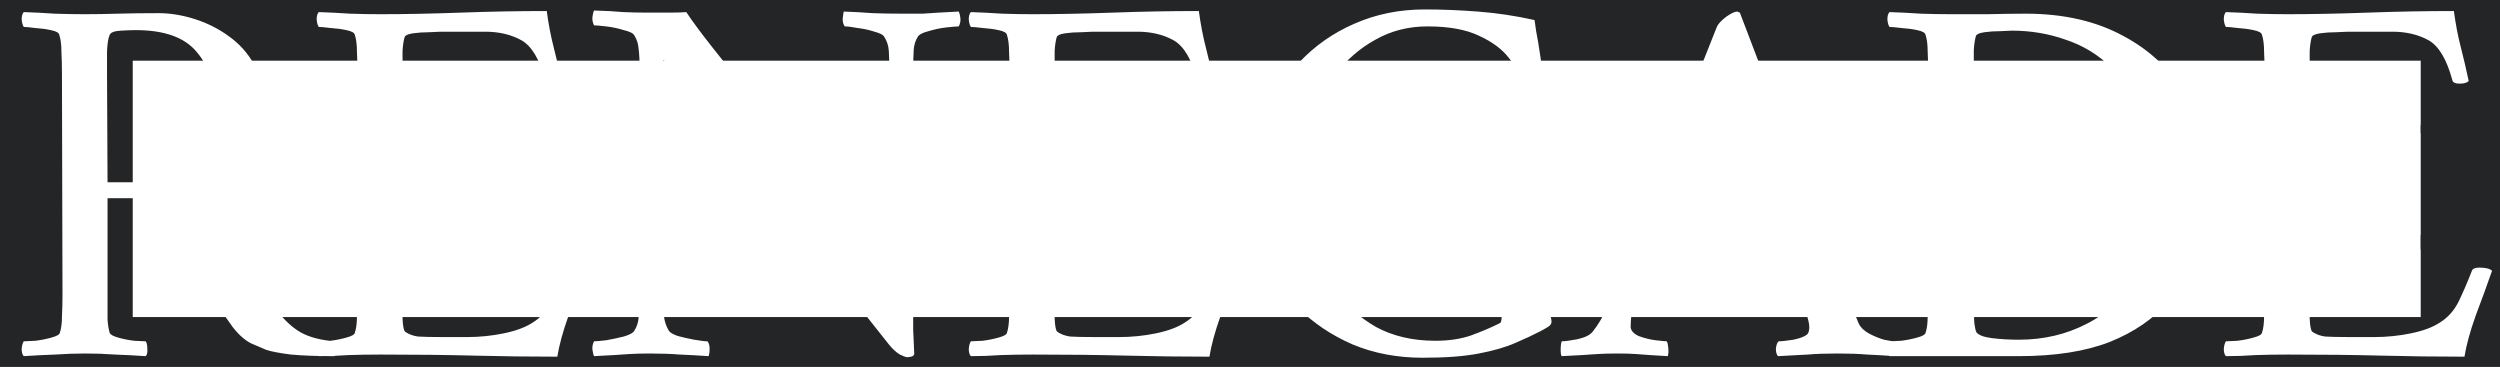
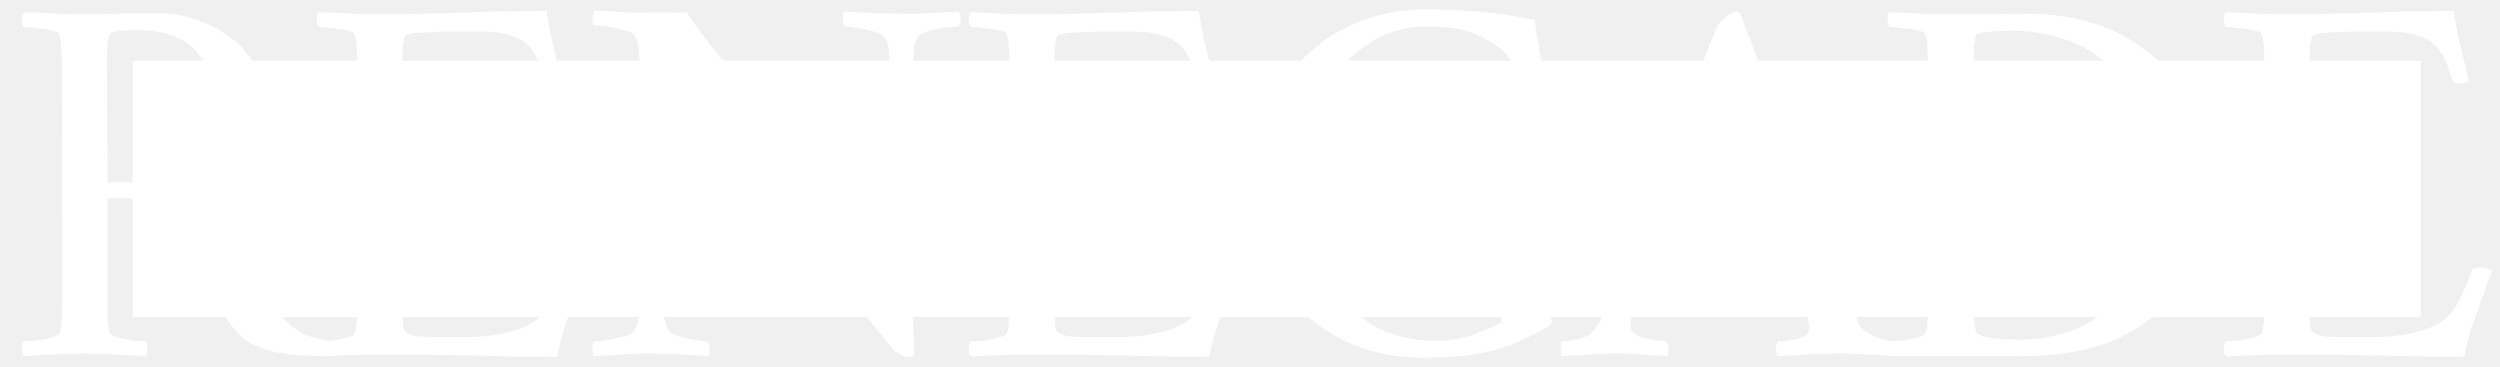
<svg xmlns="http://www.w3.org/2000/svg" width="2623" height="385" viewBox="0 0 2623 385" fill="none">
-   <g clip-path="url(#clip0_75_15)">
-     <rect width="2623" height="385" fill="#242526" />
-     <path d="M166.237 13.796C178.474 13.796 191.081 15.835 204.06 19.914C217.038 23.993 228.904 29.926 239.658 37.713C250.782 45.5 259.682 55.327 266.356 67.193C273.031 78.688 276.368 92.222 276.368 107.797C276.368 120.775 272.66 133.383 265.244 145.619C258.198 157.856 248.928 168.61 237.433 177.88C226.309 187.15 214.628 193.825 202.391 197.904C212.032 213.849 221.303 228.496 230.202 241.845C239.102 255.194 248.372 268.544 258.013 281.893C267.654 294.871 278.408 309.333 290.274 325.278C298.061 335.66 306.404 343.447 315.303 348.639C324.574 353.83 336.625 356.982 351.458 358.095C352.941 359.578 353.312 362.359 352.57 366.438C351.828 370.517 351.272 372.927 350.901 373.669C332.732 373.669 317.528 373.112 305.291 372C293.425 370.517 284.711 368.848 279.149 366.994C275.441 365.511 270.25 363.286 263.575 360.319C256.901 356.982 250.411 351.235 244.108 343.077C241.883 340.11 237.804 334.363 231.871 325.834C225.938 317.305 218.892 306.923 210.734 294.686C202.577 282.449 193.862 269.471 184.592 255.75C175.322 241.66 166.422 227.94 157.894 214.59C154.927 210.141 149.365 207.916 141.207 207.916H112.84V309.147C112.84 310.26 112.84 311.372 112.84 312.485C112.84 313.597 112.84 314.71 112.84 315.822C112.84 322.867 112.84 329.357 112.84 335.29C113.211 340.852 113.953 345.487 115.065 349.195C115.807 351.049 118.773 352.718 123.964 354.201C129.156 355.684 134.718 356.797 140.651 357.538C146.584 357.909 150.663 358.095 152.888 358.095C154 359.578 154.556 362.173 154.556 365.882C154.927 369.59 154.371 372.185 152.888 373.669C141.763 372.927 131.01 372.371 120.627 372C110.615 371.258 100.233 370.888 89.479 370.888C79.096 370.888 68.528 371.258 57.775 372C47.021 372.371 36.082 372.927 24.958 373.669C23.474 372.185 22.733 369.59 22.733 365.882C23.104 362.173 23.845 359.578 24.958 358.095C27.183 358.095 31.262 357.909 37.194 357.538C43.127 356.797 48.69 355.684 53.881 354.201C59.443 352.718 62.41 351.049 62.781 349.195C64.264 344.745 65.005 338.998 65.005 331.952C65.376 324.907 65.562 317.305 65.562 309.147L65.005 77.205C65.005 69.047 64.82 61.445 64.449 54.4C64.449 46.983 63.708 41.05 62.224 36.601C61.853 34.376 58.887 32.707 53.325 31.595C48.133 30.482 42.571 29.741 36.638 29.37C31.076 28.628 27.183 28.257 24.958 28.257C23.845 26.774 23.104 24.178 22.733 20.47C22.733 16.762 23.474 14.167 24.958 12.683C36.082 13.054 46.836 13.61 57.218 14.352C67.972 14.723 78.54 14.908 88.923 14.908C99.676 14.908 111.171 14.723 123.408 14.352C136.016 13.981 150.292 13.796 166.237 13.796ZM225.752 112.803C225.752 89.071 219.263 69.603 206.285 54.4C193.677 39.196 172.355 31.595 142.32 31.595C138.982 31.595 133.791 31.78 126.746 32.151C120.071 32.522 116.177 34.005 115.065 36.601C113.582 39.938 112.655 45.686 112.284 53.843C112.284 61.63 112.284 69.603 112.284 77.761L112.84 191.229H141.763C155.854 191.229 169.204 188.077 181.811 181.774C194.79 175.099 205.358 166.014 213.516 154.519C221.673 142.653 225.752 128.747 225.752 112.803ZM398.984 14.908C424.57 14.908 452.751 14.352 483.529 13.24C514.306 12.127 544.342 11.571 573.636 11.571C575.49 25.291 577.9 37.899 580.867 49.394C583.833 60.889 586.614 72.755 589.21 84.992C587.356 86.846 584.204 87.773 579.754 87.773C574.934 87.773 572.338 86.475 571.967 83.879C566.034 62.001 557.691 48.096 546.938 42.163C536.184 36.23 523.576 33.263 509.115 33.263H462.393C460.168 33.263 456.089 33.449 450.156 33.82C444.223 33.82 438.661 34.19 433.469 34.932C428.278 35.674 425.311 36.971 424.57 38.826C423.457 42.534 422.716 47.354 422.345 53.287C422.345 59.22 422.345 65.339 422.345 71.642C422.345 74.238 422.345 76.278 422.345 77.761V178.992C422.345 180.476 424.755 181.403 429.576 181.774C434.396 182.144 439.773 182.33 445.706 182.33H474.073C487.052 182.33 497.063 181.959 504.109 181.217C511.525 180.476 516.902 178.807 520.239 176.211C523.576 173.616 526.172 169.722 528.026 164.531C529.88 159.339 531.92 152.294 534.145 143.395C534.515 140.799 537.111 139.501 541.932 139.501C546.381 139.501 549.533 140.428 551.387 142.282V244.626C549.904 246.109 546.938 246.851 542.488 246.851C538.038 246.851 535.257 245.553 534.145 242.957C531.549 232.575 529.324 225.159 527.47 220.709C525.987 215.888 524.504 212.736 523.02 211.253C521.908 209.399 520.425 207.916 518.571 206.803C516.716 205.32 512.452 204.393 505.778 204.022C499.103 203.281 491.687 202.91 483.529 202.91C475.742 202.539 468.326 202.354 461.28 202.354C456.46 202.354 450.897 202.539 444.594 202.91C438.661 202.91 433.469 203.281 429.019 204.022C424.57 204.393 422.345 205.505 422.345 207.36V310.816C422.345 311.558 422.345 312.67 422.345 314.153C422.345 319.345 422.345 326.019 422.345 334.177C422.716 342.335 423.643 346.97 425.126 348.083C428.834 350.678 433.284 352.347 438.475 353.089C444.037 353.459 452.566 353.645 464.061 353.645H490.203C503.182 353.645 515.975 352.347 528.582 349.751C541.19 347.156 551.202 343.447 558.618 338.627C567.147 333.436 573.821 326.019 578.642 316.378C583.463 306.366 588.098 295.613 592.547 284.118C593.289 281.893 595.885 280.78 600.335 280.78C607.009 280.78 611.459 281.893 613.684 284.118C608.492 298.95 602.745 314.71 596.441 331.396C590.508 348.083 586.614 362.359 584.76 374.225C555.466 374.225 526.358 373.854 497.434 373.112C468.511 372.371 435.879 372 399.54 372C386.932 372 375.623 372.185 365.611 372.556C355.599 373.298 345.216 373.669 334.462 373.669C332.979 372.185 332.238 369.59 332.238 365.882C332.608 362.173 333.35 359.578 334.462 358.095C336.687 358.095 340.766 357.909 346.699 357.538C352.632 356.797 358.194 355.684 363.386 354.201C368.948 352.718 371.914 351.049 372.285 349.195C373.768 344.745 374.51 338.998 374.51 331.952C374.881 324.907 375.066 317.305 375.066 309.147V77.205C375.066 69.047 374.881 61.445 374.51 54.4C374.51 46.983 373.768 41.05 372.285 36.601C371.914 34.376 368.948 32.707 363.386 31.595C358.194 30.482 352.632 29.741 346.699 29.37C340.766 28.628 336.687 28.257 334.462 28.257C333.35 26.774 332.608 24.178 332.238 20.47C332.238 16.762 332.979 14.167 334.462 12.683C345.587 13.054 356.526 13.61 367.279 14.352C378.033 14.723 388.601 14.908 398.984 14.908ZM678.896 13.24C687.054 13.24 695.026 13.24 702.813 13.24C710.6 13.24 716.348 13.054 720.056 12.683C725.618 21.212 734.518 33.263 746.755 48.837C758.991 64.412 773.268 82.211 789.583 102.234C805.899 121.887 822.771 142.282 840.199 163.418C857.627 184.555 874.499 205.505 890.815 226.271C907.131 246.666 921.221 265.206 933.087 281.893V76.092C933.087 66.451 932.902 58.849 932.531 53.287C932.16 47.725 930.492 42.719 927.525 38.269C926.413 36.415 923.076 34.747 917.513 33.263C911.951 31.409 906.018 30.111 899.714 29.37C893.781 28.257 889.332 27.701 886.365 27.701C884.882 25.847 884.14 23.252 884.14 19.914C884.511 16.206 884.882 13.61 885.253 12.127C896.006 12.498 906.018 13.054 915.288 13.796C924.93 14.167 935.683 14.352 947.549 14.352C956.078 14.352 962.938 14.352 968.129 14.352C973.691 13.981 979.254 13.61 984.816 13.24C990.749 12.869 997.794 12.498 1005.95 12.127C1006.69 13.61 1007.25 15.835 1007.62 18.802C1007.99 21.768 1007.44 24.735 1005.95 27.701C1003.73 27.701 999.277 28.072 992.603 28.814C986.299 29.555 980.181 30.853 974.248 32.707C968.315 34.19 964.606 36.044 963.123 38.269C960.528 42.348 959.044 46.983 958.673 52.175C958.303 57.366 958.117 65.153 958.117 75.536V296.354C958.117 306.737 958.117 315.822 958.117 323.609C958.117 331.396 958.117 338.998 958.117 346.414C958.488 353.459 958.859 361.803 959.23 371.444C958.859 372.927 957.746 373.854 955.892 374.225C954.038 374.596 952.74 374.781 951.999 374.781C950.516 374.781 947.92 373.854 944.212 372C940.874 370.146 937.166 366.809 933.087 361.988L696.139 62.743V309.704C696.139 319.345 696.324 326.946 696.695 332.509C697.437 337.7 699.105 342.52 701.701 346.97C702.813 348.824 705.965 350.678 711.157 352.532C716.719 354.016 722.466 355.313 728.399 356.426C734.703 357.538 739.338 358.095 742.305 358.095C743.788 359.949 744.53 362.544 744.53 365.882C744.53 369.219 744.159 371.815 743.417 373.669C732.664 372.927 722.652 372.371 713.381 372C704.111 371.258 693.543 370.888 681.677 370.888C673.519 370.888 666.474 371.073 660.541 371.444C654.979 371.815 649.416 372.185 643.854 372.556C638.663 372.927 631.803 373.298 623.274 373.669C622.533 372.185 621.976 369.961 621.606 366.994C621.235 364.028 621.791 361.061 623.274 358.095C625.499 358.095 629.763 357.724 636.067 356.982C642.371 355.87 648.489 354.572 654.422 353.089C660.726 351.235 664.434 349.195 665.547 346.97C668.142 342.891 669.626 338.442 669.996 333.621C670.738 328.43 671.109 320.643 671.109 310.26V74.424C671.109 64.041 670.738 56.254 669.996 51.062C669.626 45.871 668.142 41.236 665.547 37.157C664.434 34.932 660.726 33.078 654.422 31.595C648.489 29.741 642.371 28.443 636.067 27.701C629.763 26.96 625.499 26.589 623.274 26.589C621.791 23.622 621.235 20.656 621.606 17.689C621.976 14.723 622.533 12.498 623.274 11.015C635.882 11.386 646.079 11.942 653.866 12.683C661.653 13.054 669.996 13.24 678.896 13.24ZM1083.17 14.908C1108.76 14.908 1136.94 14.352 1167.72 13.24C1198.5 12.127 1228.53 11.571 1257.83 11.571C1259.68 25.291 1262.09 37.899 1265.06 49.394C1268.02 60.889 1270.81 72.755 1273.4 84.992C1271.55 86.846 1268.4 87.773 1263.95 87.773C1259.13 87.773 1256.53 86.475 1256.16 83.879C1250.23 62.001 1241.88 48.096 1231.13 42.163C1220.38 36.23 1207.77 33.263 1193.31 33.263H1146.58C1144.36 33.263 1140.28 33.449 1134.35 33.82C1128.41 33.82 1122.85 34.19 1117.66 34.932C1112.47 35.674 1109.5 36.971 1108.76 38.826C1107.65 42.534 1106.91 47.354 1106.54 53.287C1106.54 59.22 1106.54 65.339 1106.54 71.642C1106.54 74.238 1106.54 76.278 1106.54 77.761V178.992C1106.54 180.476 1108.95 181.403 1113.77 181.774C1118.59 182.144 1123.96 182.33 1129.9 182.33H1158.26C1171.24 182.33 1181.25 181.959 1188.3 181.217C1195.72 180.476 1201.09 178.807 1204.43 176.211C1207.77 173.616 1210.36 169.722 1212.22 164.531C1214.07 159.339 1216.11 152.294 1218.34 143.395C1218.71 140.799 1221.3 139.501 1226.12 139.501C1230.57 139.501 1233.72 140.428 1235.58 142.282V244.626C1234.1 246.109 1231.13 246.851 1226.68 246.851C1222.23 246.851 1219.45 245.553 1218.34 242.957C1215.74 232.575 1213.52 225.159 1211.66 220.709C1210.18 215.888 1208.69 212.736 1207.21 211.253C1206.1 209.399 1204.62 207.916 1202.76 206.803C1200.91 205.32 1196.64 204.393 1189.97 204.022C1183.29 203.281 1175.88 202.91 1167.72 202.91C1159.93 202.539 1152.52 202.354 1145.47 202.354C1140.65 202.354 1135.09 202.539 1128.78 202.91C1122.85 202.91 1117.66 203.281 1113.21 204.022C1108.76 204.393 1106.54 205.505 1106.54 207.36V310.816C1106.54 311.558 1106.54 312.67 1106.54 314.153C1106.54 319.345 1106.54 326.019 1106.54 334.177C1106.91 342.335 1107.83 346.97 1109.32 348.083C1113.03 350.678 1117.48 352.347 1122.67 353.089C1128.23 353.459 1136.76 353.645 1148.25 353.645H1174.39C1187.37 353.645 1200.17 352.347 1212.77 349.751C1225.38 347.156 1235.39 343.447 1242.81 338.627C1251.34 333.436 1258.01 326.019 1262.83 316.378C1267.65 306.366 1272.29 295.613 1276.74 284.118C1277.48 281.893 1280.08 280.78 1284.53 280.78C1291.2 280.78 1295.65 281.893 1297.87 284.118C1292.68 298.95 1286.94 314.71 1280.63 331.396C1274.7 348.083 1270.81 362.359 1268.95 374.225C1239.66 374.225 1210.55 373.854 1181.63 373.112C1152.7 372.371 1120.07 372 1083.73 372C1071.12 372 1059.81 372.185 1049.8 372.556C1039.79 373.298 1029.41 373.669 1018.65 373.669C1017.17 372.185 1016.43 369.59 1016.43 365.882C1016.8 362.173 1017.54 359.578 1018.65 358.095C1020.88 358.095 1024.96 357.909 1030.89 357.538C1036.82 356.797 1042.39 355.684 1047.58 354.201C1053.14 352.718 1056.11 351.049 1056.48 349.195C1057.96 344.745 1058.7 338.998 1058.7 331.952C1059.07 324.907 1059.26 317.305 1059.26 309.147V77.205C1059.26 69.047 1059.07 61.445 1058.7 54.4C1058.7 46.983 1057.96 41.05 1056.48 36.601C1056.11 34.376 1053.14 32.707 1047.58 31.595C1042.39 30.482 1036.82 29.741 1030.89 29.37C1024.96 28.628 1020.88 28.257 1018.65 28.257C1017.54 26.774 1016.8 24.178 1016.43 20.47C1016.43 16.762 1017.17 14.167 1018.65 12.683C1029.78 13.054 1040.72 13.61 1051.47 14.352C1062.22 14.723 1072.79 14.908 1083.17 14.908ZM1575.56 276.887C1575.56 275.774 1575.56 274.662 1575.56 273.549C1575.56 272.437 1575.56 271.325 1575.56 270.212C1575.56 263.167 1575.38 256.863 1575.01 251.301C1575.01 245.368 1574.45 240.547 1573.34 236.839C1572.97 234.614 1570 232.946 1564.44 231.833C1559.25 230.35 1553.68 229.423 1547.75 229.052C1542.19 228.31 1538.3 227.94 1536.07 227.94C1534.96 226.456 1534.22 223.861 1533.85 220.153C1533.85 216.444 1534.59 213.849 1536.07 212.366C1547.2 212.736 1557.95 213.293 1568.33 214.034C1578.71 214.776 1589.1 215.147 1599.48 215.147C1610.23 215.147 1620.25 214.776 1629.52 214.034C1639.16 213.293 1649.54 212.736 1660.66 212.366C1662.15 213.849 1662.7 216.444 1662.33 220.153C1662.33 223.861 1661.78 226.456 1660.66 227.94C1658.44 227.94 1654.55 228.31 1648.98 229.052C1643.42 229.423 1638.23 230.35 1633.41 231.833C1628.59 232.946 1625.81 234.614 1625.07 236.839C1623.58 241.289 1622.66 247.036 1622.28 254.082C1622.28 261.127 1622.28 268.729 1622.28 276.887V315.266C1622.28 321.199 1623.21 325.649 1625.07 328.615C1626.92 331.582 1627.85 334.548 1627.85 337.515C1627.85 338.998 1627.29 340.296 1626.18 341.408C1625.07 342.52 1622.1 344.375 1617.28 346.97C1609.49 351.049 1600.41 355.313 1590.02 359.763C1580.01 364.213 1567.22 367.921 1551.64 370.888C1536.44 373.854 1516.79 375.337 1492.69 375.337C1465.99 375.337 1441.51 370.702 1419.27 361.432C1397.02 351.791 1377.73 338.812 1361.42 322.497C1345.47 305.81 1333.05 286.899 1324.15 265.762C1315.62 244.255 1311.36 221.45 1311.36 197.348C1311.36 171.762 1315.81 147.844 1324.71 125.596C1333.98 102.976 1346.77 82.952 1363.09 65.524C1379.4 48.096 1398.69 34.561 1420.93 24.92C1443.55 14.908 1468.21 9.902 1494.91 9.902C1512.71 9.902 1531.25 10.644 1550.53 12.127C1570.19 13.61 1590.02 16.577 1610.05 21.027C1610.05 21.027 1610.6 24.92 1611.72 32.707C1613.2 40.123 1614.68 49.023 1616.17 59.406C1617.65 69.418 1618.95 78.688 1620.06 87.216C1621.54 95.374 1622.28 100.195 1622.28 101.678C1622.66 103.161 1621.54 104.645 1618.95 106.128C1616.35 107.611 1613.57 108.353 1610.6 108.353C1608.01 108.353 1605.78 107.797 1603.93 106.684C1603.19 102.605 1601.33 96.301 1598.37 87.773C1595.77 79.244 1590.77 70.345 1583.35 61.074C1576.3 51.804 1565.92 44.017 1552.2 37.713C1538.48 31.038 1520.31 27.701 1497.69 27.701C1477.67 27.701 1459.5 32.336 1443.18 41.607C1426.87 50.506 1412.78 62.743 1400.91 78.317C1389.41 93.52 1380.52 110.578 1374.21 129.489C1368.28 148.03 1365.31 166.756 1365.31 185.667C1365.31 206.803 1368.09 227.569 1373.66 247.963C1379.59 268.358 1388.3 286.899 1399.8 303.585C1411.66 319.901 1426.31 333.065 1443.74 343.077C1461.54 352.718 1482.3 357.538 1506.04 357.538C1520.13 357.538 1532.55 355.684 1543.3 351.976C1554.43 347.897 1564.07 343.818 1572.23 339.739C1574.08 338.998 1575.01 338.071 1575.01 336.958C1575.38 335.475 1575.56 333.806 1575.56 331.952V276.887ZM1696.97 296.354C1696.97 296.354 1698.63 291.905 1701.97 283.005C1705.68 273.735 1710.5 261.313 1716.43 245.739C1722.37 230.164 1729.04 212.922 1736.46 194.01C1744.24 174.728 1752.03 155.075 1759.82 135.051C1767.61 114.657 1775.02 95.189 1782.07 76.648C1789.48 58.108 1795.97 41.792 1801.53 27.701C1803.02 24.735 1806.17 21.397 1810.99 17.689C1816.18 13.981 1820.08 12.127 1822.67 12.127C1823.41 12.127 1823.78 12.312 1823.78 12.683C1824.15 12.683 1824.71 12.869 1825.45 13.24L1936.14 303.585C1944.3 325.092 1948.93 336.958 1950.04 339.183C1951.9 343.262 1955.42 346.785 1960.61 349.751C1966.17 352.718 1971.55 354.943 1976.74 356.426C1982.31 357.538 1985.83 358.095 1987.31 358.095C1988.79 359.949 1989.35 362.915 1988.98 366.994C1988.61 370.702 1988.24 372.927 1987.87 373.669C1977.11 372.927 1967.47 372.371 1958.94 372C1950.42 371.258 1940.22 370.888 1928.35 370.888C1915.74 370.888 1905.18 371.258 1896.65 372C1888.49 372.371 1878.11 372.927 1865.5 373.669C1864.02 372.185 1863.27 369.59 1863.27 365.882C1863.65 362.173 1864.57 359.578 1866.06 358.095C1869.39 358.095 1874.58 357.538 1881.63 356.426C1888.68 354.943 1893.5 353.089 1896.09 350.864C1897.57 349.38 1898.32 346.785 1898.32 343.077C1898.32 339.739 1897.02 334.177 1894.42 326.39C1892.2 318.232 1889.23 309.147 1885.52 299.135C1881.82 289.124 1878.11 279.482 1874.4 270.212C1870.69 260.571 1867.54 252.784 1864.94 246.851C1862.72 240.547 1861.61 237.395 1861.61 237.395C1861.61 237.395 1861.24 237.024 1860.49 236.283C1859.75 235.541 1859.01 235.17 1858.27 235.17C1852.71 234.8 1845.85 234.614 1837.69 234.614C1829.53 234.614 1821.93 234.614 1814.88 234.614C1813.03 234.614 1811.18 234.614 1809.32 234.614C1807.47 234.614 1805.8 234.614 1804.32 234.614C1793.19 234.614 1783.74 234.8 1775.95 235.17C1768.16 235.17 1758.15 235.541 1745.91 236.283C1745.54 236.283 1744.99 236.654 1744.24 237.395C1743.5 237.766 1743.13 237.952 1743.13 237.952C1743.13 237.952 1741.65 241.66 1738.68 249.076C1736.09 256.492 1732.75 265.392 1728.67 275.774C1724.96 285.786 1721.62 295.242 1718.66 304.141C1715.32 313.412 1713.1 321.199 1711.98 327.503C1711.24 333.806 1710.87 338.812 1710.87 342.52C1710.87 346.599 1713.65 349.937 1719.21 352.532C1725.15 354.757 1731.08 356.24 1737.01 356.982C1743.32 357.724 1747.21 358.095 1748.69 358.095C1749.44 358.836 1749.99 361.246 1750.36 365.325C1750.73 369.034 1750.55 371.815 1749.81 373.669C1742.76 373.298 1736.64 372.927 1731.45 372.556C1726.63 372.185 1721.62 371.815 1716.43 371.444C1711.61 371.073 1705.12 370.888 1696.97 370.888C1688.81 370.888 1681.95 371.073 1676.39 371.444C1670.82 371.815 1665.26 372.185 1659.7 372.556C1654.14 372.927 1647.09 373.298 1638.56 373.669C1637.82 372.927 1637.45 370.702 1637.45 366.994C1637.45 362.915 1637.82 359.949 1638.56 358.095C1641.9 358.095 1647.46 357.353 1655.25 355.87C1663.41 354.016 1668.78 351.235 1671.38 347.526C1676.94 340.481 1681.58 332.694 1685.28 324.165C1689.36 315.266 1693.26 305.995 1696.97 296.354ZM1803.2 77.761L1753.7 210.141C1753.7 210.141 1753.7 210.511 1753.7 211.253C1754.07 211.995 1754.44 212.366 1754.81 212.366C1761.86 212.736 1770.2 213.107 1779.84 213.478C1789.85 213.478 1797.83 213.478 1803.76 213.478C1812.29 213.478 1819.89 213.293 1826.56 212.922C1833.61 212.551 1841.21 212.18 1849.37 211.809C1850.11 211.809 1850.48 211.438 1850.48 210.697C1850.85 209.584 1851.04 209.028 1851.04 209.028L1803.2 77.761ZM2125.42 14.352C2165.1 14.352 2199.21 22.139 2227.77 37.713C2256.32 52.916 2278.2 73.867 2293.4 100.566C2308.6 126.893 2316.21 156.929 2316.21 190.673C2316.21 213.663 2313.05 236.097 2306.75 257.975C2300.45 279.853 2289.69 299.506 2274.49 316.934C2259.66 334.363 2239.45 348.268 2213.86 358.651C2188.28 368.663 2156.39 373.669 2118.19 373.669H1982.47C1980.99 372.185 1980.25 369.59 1980.25 365.882C1980.62 362.173 1981.36 359.578 1982.47 358.095C1984.7 358.095 1988.78 357.909 1994.71 357.538C2000.64 356.797 2006.21 355.684 2011.4 354.201C2016.96 352.718 2019.93 351.049 2020.3 349.195C2021.78 344.745 2022.52 338.998 2022.52 331.952C2022.89 324.907 2023.08 317.305 2023.08 309.147V77.205C2023.08 69.047 2022.89 61.445 2022.52 54.4C2022.52 46.983 2021.78 41.05 2020.3 36.601C2019.93 34.376 2016.96 32.707 2011.4 31.595C2006.21 30.482 2000.64 29.741 1994.71 29.37C1988.78 28.628 1984.7 28.257 1982.47 28.257C1981.36 26.774 1980.62 24.178 1980.25 20.47C1980.25 16.762 1980.99 14.167 1982.47 12.683C1993.6 13.054 2004.54 13.61 2015.29 14.352C2026.05 14.723 2036.61 14.908 2047 14.908C2057.75 14.908 2070.54 14.908 2085.37 14.908C2100.21 14.537 2113.56 14.352 2125.42 14.352ZM2070.91 78.317V309.704C2070.91 312.299 2070.91 316.564 2070.91 322.497C2070.91 328.059 2071.1 333.621 2071.47 339.183C2072.21 344.375 2072.95 347.526 2073.69 348.639C2075.92 351.605 2081.3 353.645 2089.82 354.757C2098.72 355.87 2108.18 356.426 2118.19 356.426C2144.15 356.426 2167.88 350.864 2189.39 339.739C2211.27 328.615 2228.88 311.743 2242.23 289.124C2255.58 266.133 2262.25 237.024 2262.25 201.797C2262.25 171.02 2257.99 144.878 2249.46 123.371C2241.3 101.864 2229.99 84.435 2215.53 71.086C2201.44 57.366 2185.31 47.54 2167.14 41.607C2149.34 35.303 2130.61 32.151 2110.96 32.151C2108.74 32.151 2104.66 32.336 2098.72 32.707C2092.79 32.707 2087.23 33.078 2082.04 33.82C2076.85 34.561 2073.88 35.859 2073.14 37.713C2072.03 41.421 2071.28 46.427 2070.91 52.731C2070.91 58.664 2070.91 64.968 2070.91 71.642C2070.91 72.755 2070.91 73.867 2070.91 74.98C2070.91 76.092 2070.91 77.205 2070.91 78.317ZM2399.96 14.908C2425.54 14.908 2453.72 14.352 2484.5 13.24C2515.28 12.127 2545.31 11.571 2574.61 11.571C2576.46 25.291 2578.87 37.899 2581.84 49.394C2584.8 60.889 2587.59 72.755 2590.18 84.992C2588.33 86.846 2585.18 87.773 2580.73 87.773C2575.91 87.773 2573.31 86.475 2572.94 83.879C2567.01 62.001 2558.66 48.096 2547.91 42.163C2537.16 36.23 2524.55 33.263 2510.09 33.263H2463.36C2461.14 33.263 2457.06 33.449 2451.13 33.82C2445.19 33.82 2439.63 34.19 2434.44 34.932C2429.25 35.674 2426.28 36.971 2425.54 38.826C2424.43 42.534 2423.69 47.354 2423.32 53.287C2423.32 59.22 2423.32 65.339 2423.32 71.642C2423.32 74.238 2423.32 76.278 2423.32 77.761V178.992C2423.32 180.476 2425.73 181.403 2430.55 181.774C2435.37 182.144 2440.74 182.33 2446.68 182.33H2475.04C2488.02 182.33 2498.04 181.959 2505.08 181.217C2512.5 180.476 2517.87 178.807 2521.21 176.211C2524.55 173.616 2527.14 169.722 2529 164.531C2530.85 159.339 2532.89 152.294 2535.12 143.395C2535.49 140.799 2538.08 139.501 2542.9 139.501C2547.35 139.501 2550.5 140.428 2552.36 142.282V244.626C2550.88 246.109 2547.91 246.851 2543.46 246.851C2539.01 246.851 2536.23 245.553 2535.12 242.957C2532.52 232.575 2530.3 225.159 2528.44 220.709C2526.96 215.888 2525.48 212.736 2523.99 211.253C2522.88 209.399 2521.4 207.916 2519.54 206.803C2517.69 205.32 2513.42 204.393 2506.75 204.022C2500.07 203.281 2492.66 202.91 2484.5 202.91C2476.71 202.539 2469.3 202.354 2462.25 202.354C2457.43 202.354 2451.87 202.539 2445.57 202.91C2439.63 202.91 2434.44 203.281 2429.99 204.022C2425.54 204.393 2423.32 205.505 2423.32 207.36V310.816C2423.32 311.558 2423.32 312.67 2423.32 314.153C2423.32 319.345 2423.32 326.019 2423.32 334.177C2423.69 342.335 2424.61 346.97 2426.1 348.083C2429.81 350.678 2434.26 352.347 2439.45 353.089C2445.01 353.459 2453.54 353.645 2465.03 353.645H2491.17C2504.15 353.645 2516.95 352.347 2529.55 349.751C2542.16 347.156 2552.17 343.447 2559.59 338.627C2568.12 333.436 2574.79 326.019 2579.61 316.378C2584.43 306.366 2589.07 295.613 2593.52 284.118C2594.26 281.893 2596.86 280.78 2601.31 280.78C2607.98 280.78 2612.43 281.893 2614.66 284.118C2609.46 298.95 2603.72 314.71 2597.41 331.396C2591.48 348.083 2587.59 362.359 2585.73 374.225C2556.44 374.225 2527.33 373.854 2498.41 373.112C2469.48 372.371 2436.85 372 2400.51 372C2387.9 372 2376.59 372.185 2366.58 372.556C2356.57 373.298 2346.19 373.669 2335.43 373.669C2333.95 372.185 2333.21 369.59 2333.21 365.882C2333.58 362.173 2334.32 359.578 2335.43 358.095C2337.66 358.095 2341.74 357.909 2347.67 357.538C2353.6 356.797 2359.17 355.684 2364.36 354.201C2369.92 352.718 2372.89 351.049 2373.26 349.195C2374.74 344.745 2375.48 338.998 2375.48 331.952C2375.85 324.907 2376.04 317.305 2376.04 309.147V77.205C2376.04 69.047 2375.85 61.445 2375.48 54.4C2375.48 46.983 2374.74 41.05 2373.26 36.601C2372.89 34.376 2369.92 32.707 2364.36 31.595C2359.17 30.482 2353.6 29.741 2347.67 29.37C2341.74 28.628 2337.66 28.257 2335.43 28.257C2334.32 26.774 2333.58 24.178 2333.21 20.47C2333.21 16.762 2333.95 14.167 2335.43 12.683C2346.56 13.054 2357.5 13.61 2368.25 14.352C2379 14.723 2389.57 14.908 2399.96 14.908Z" fill="white" />
-     <path d="M139.268 63.665H2539.82V332.648H139.268V63.665Z" fill="white" />
-     <rect x="2539.82" y="131.333" width="82.894" height="130.263" fill="#242526" />
-   </g>
-   <defs>
-     <clipPath id="clip0_75_15">
-       <rect width="2623" height="385" fill="white" />
-     </clipPath>
-   </defs>
+   <path d="M166.237 13.796C178.474 13.796 191.081 15.835 204.06 19.914C217.038 23.993 228.904 29.926 239.658 37.713C250.782 45.5 259.682 55.327 266.356 67.193C273.031 78.688 276.368 92.222 276.368 107.797C276.368 120.775 272.66 133.383 265.244 145.619C258.198 157.856 248.928 168.61 237.433 177.88C226.309 187.15 214.628 193.825 202.391 197.904C212.032 213.849 221.303 228.496 230.202 241.845C239.102 255.194 248.372 268.544 258.013 281.893C267.654 294.871 278.408 309.333 290.274 325.278C298.061 335.66 306.404 343.447 315.303 348.639C324.574 353.83 336.625 356.982 351.458 358.095C352.941 359.578 353.312 362.359 352.57 366.438C351.828 370.517 351.272 372.927 350.901 373.669C332.732 373.669 317.528 373.112 305.292 372C293.426 370.517 284.711 368.848 279.149 366.994C275.441 365.511 270.25 363.286 263.575 360.319C256.901 356.982 250.411 351.235 244.108 343.077C241.883 340.11 237.804 334.363 231.871 325.834C225.938 317.305 218.892 306.923 210.735 294.686C202.577 282.449 193.863 269.471 184.592 255.75C175.322 241.66 166.423 227.94 157.894 214.59C154.927 210.141 149.365 207.916 141.207 207.916H112.84V309.147C112.84 310.26 112.84 311.372 112.84 312.485C112.84 313.597 112.84 314.71 112.84 315.822C112.84 322.867 112.84 329.357 112.84 335.29C113.211 340.852 113.953 345.487 115.065 349.195C115.807 351.049 118.773 352.718 123.965 354.201C129.156 355.684 134.718 356.797 140.651 357.538C146.584 357.909 150.663 358.095 152.888 358.095C154 359.578 154.557 362.173 154.557 365.882C154.927 369.59 154.371 372.185 152.888 373.669C141.764 372.927 131.01 372.371 120.627 372C110.615 371.258 100.233 370.888 89.479 370.888C79.096 370.888 68.528 371.258 57.775 372C47.021 372.371 36.082 372.927 24.958 373.669C23.474 372.185 22.733 369.59 22.733 365.882C23.104 362.173 23.845 359.578 24.958 358.095C27.183 358.095 31.262 357.909 37.195 357.538C43.128 356.797 48.69 355.684 53.881 354.201C59.443 352.718 62.41 351.049 62.781 349.195C64.264 344.745 65.005 338.998 65.005 331.952C65.376 324.907 65.562 317.305 65.562 309.147L65.005 77.205C65.005 69.047 64.82 61.445 64.449 54.4C64.449 46.983 63.708 41.05 62.224 36.601C61.854 34.376 58.887 32.707 53.325 31.595C48.133 30.482 42.571 29.741 36.638 29.37C31.076 28.628 27.183 28.257 24.958 28.257C23.845 26.774 23.104 24.178 22.733 20.47C22.733 16.762 23.474 14.167 24.958 12.683C36.082 13.054 46.836 13.61 57.218 14.352C67.972 14.723 78.54 14.908 88.923 14.908C99.676 14.908 111.172 14.723 123.408 14.352C136.016 13.981 150.292 13.796 166.237 13.796ZM225.752 112.803C225.752 89.071 219.263 69.603 206.285 54.4C193.677 39.196 172.355 31.595 142.32 31.595C138.982 31.595 133.791 31.78 126.746 32.151C120.071 32.522 116.177 34.005 115.065 36.601C113.582 39.938 112.655 45.686 112.284 53.843C112.284 61.63 112.284 69.603 112.284 77.761L112.84 191.229H141.764C155.854 191.229 169.204 188.077 181.811 181.774C194.79 175.099 205.358 166.014 213.516 154.519C221.673 142.653 225.752 128.747 225.752 112.803Z" fill="white" />
+   <path d="M398.984 14.908C424.57 14.908 452.751 14.352 483.529 13.239C514.306 12.127 544.342 11.571 573.636 11.571C575.49 25.291 577.9 37.898 580.867 49.394C583.833 60.889 586.615 72.755 589.21 84.992C587.356 86.846 584.204 87.773 579.755 87.773C574.934 87.773 572.338 86.475 571.967 83.879C566.034 62.001 557.691 48.096 546.938 42.163C536.184 36.23 523.577 33.263 509.115 33.263H462.393C460.168 33.263 456.089 33.449 450.156 33.82C444.223 33.82 438.661 34.19 433.469 34.932C428.278 35.674 425.311 36.971 424.57 38.826C423.457 42.534 422.716 47.354 422.345 53.287C422.345 59.22 422.345 65.339 422.345 71.642C422.345 74.238 422.345 76.278 422.345 77.761V178.992C422.345 180.476 424.755 181.403 429.576 181.774C434.396 182.144 439.773 182.33 445.706 182.33H474.073C487.052 182.33 497.063 181.959 504.109 181.217C511.525 180.476 516.902 178.807 520.239 176.211C523.577 173.616 526.172 169.722 528.026 164.531C529.88 159.339 531.92 152.294 534.145 143.395C534.515 140.799 537.111 139.501 541.932 139.501C546.381 139.501 549.533 140.428 551.387 142.282V244.626C549.904 246.109 546.938 246.851 542.488 246.851C538.038 246.851 535.257 245.553 534.145 242.957C531.549 232.575 529.324 225.159 527.47 220.709C525.987 215.888 524.504 212.736 523.02 211.253C521.908 209.399 520.425 207.916 518.571 206.803C516.717 205.32 512.452 204.393 505.778 204.022C499.103 203.281 491.687 202.91 483.529 202.91C475.742 202.539 468.326 202.354 461.28 202.354C456.46 202.354 450.897 202.539 444.594 202.91C438.661 202.91 433.469 203.281 429.02 204.022C424.57 204.393 422.345 205.505 422.345 207.36V310.816C422.345 311.558 422.345 312.67 422.345 314.153C422.345 319.345 422.345 326.019 422.345 334.177C422.716 342.335 423.643 346.97 425.126 348.083C428.834 350.678 433.284 352.347 438.475 353.089C444.037 353.459 452.566 353.645 464.061 353.645H490.203C503.182 353.645 515.975 352.347 528.582 349.751C541.19 347.156 551.202 343.447 558.618 338.627C567.147 333.436 573.822 326.019 578.642 316.378C583.463 306.366 588.098 295.613 592.548 284.118C593.289 281.893 595.885 280.78 600.335 280.78C607.009 280.78 611.459 281.893 613.684 284.118C608.492 298.95 602.745 314.71 596.441 331.396C590.508 348.083 586.615 362.359 584.76 374.225C555.466 374.225 526.358 373.854 497.434 373.112C468.511 372.371 435.88 372 399.54 372C386.932 372 375.623 372.185 365.611 372.556C355.599 373.298 345.216 373.669 334.463 373.669C332.979 372.185 332.238 369.59 332.238 365.882C332.608 362.173 333.35 359.578 334.463 358.095C336.687 358.095 340.766 357.909 346.699 357.538C352.632 356.797 358.194 355.684 363.386 354.201C368.948 352.718 371.914 351.049 372.285 349.195C373.769 344.745 374.51 338.998 374.51 331.952C374.881 324.907 375.066 317.305 375.066 309.147V77.205C375.066 69.047 374.881 61.445 374.51 54.4C374.51 46.983 373.769 41.05 372.285 36.601C371.914 34.376 368.948 32.707 363.386 31.595C358.194 30.482 352.632 29.741 346.699 29.37C340.766 28.628 336.687 28.257 334.463 28.257C333.35 26.774 332.608 24.178 332.238 20.47C332.238 16.762 332.979 14.167 334.463 12.683C345.587 13.054 356.526 13.61 367.279 14.352C378.033 14.723 388.601 14.908 398.984 14.908Z" fill="white" />
+   <path d="M678.896 13.239C687.054 13.239 695.026 13.239 702.813 13.239C710.6 13.239 716.348 13.054 720.056 12.683C725.618 21.212 734.518 33.263 746.755 48.837C758.991 64.412 773.268 82.211 789.583 102.234C805.899 121.887 822.771 142.282 840.199 163.418C857.627 184.555 874.499 205.505 890.815 226.271C907.131 246.666 921.222 265.206 933.088 281.893V76.092C933.088 66.451 932.902 58.849 932.531 53.287C932.161 47.725 930.492 42.719 927.525 38.269C926.413 36.415 923.076 34.747 917.513 33.263C911.951 31.409 906.018 30.111 899.714 29.37C893.781 28.257 889.332 27.701 886.365 27.701C884.882 25.847 884.14 23.252 884.14 19.914C884.511 16.206 884.882 13.61 885.253 12.127C896.006 12.498 906.018 13.054 915.289 13.796C924.93 14.167 935.683 14.352 947.549 14.352C956.078 14.352 962.938 14.352 968.129 14.352C973.691 13.981 979.254 13.61 984.816 13.239C990.749 12.869 997.794 12.498 1005.95 12.127C1006.69 13.61 1007.25 15.835 1007.62 18.802C1007.99 21.768 1007.44 24.735 1005.95 27.701C1003.73 27.701 999.277 28.072 992.603 28.814C986.299 29.555 980.181 30.853 974.248 32.707C968.315 34.19 964.607 36.044 963.123 38.269C960.528 42.348 959.044 46.983 958.674 52.175C958.303 57.366 958.117 65.153 958.117 75.536V296.354C958.117 306.737 958.117 315.822 958.117 323.609C958.117 331.396 958.117 338.998 958.117 346.414C958.488 353.459 958.859 361.803 959.23 371.444C958.859 372.927 957.747 373.854 955.892 374.225C954.038 374.596 952.741 374.781 951.999 374.781C950.516 374.781 947.92 373.854 944.212 372C940.875 370.146 937.166 366.809 933.088 361.988L696.139 62.743V309.704C696.139 319.345 696.324 326.946 696.695 332.509C697.437 337.7 699.105 342.52 701.701 346.97C702.813 348.824 705.965 350.678 711.157 352.532C716.719 354.016 722.466 355.313 728.399 356.426C734.703 357.538 739.338 358.095 742.305 358.095C743.788 359.949 744.53 362.544 744.53 365.882C744.53 369.219 744.159 371.815 743.417 373.669C732.664 372.927 722.652 372.371 713.382 372C704.111 371.258 693.543 370.888 681.677 370.888C673.519 370.888 666.474 371.073 660.541 371.444C654.979 371.815 649.416 372.185 643.854 372.556C638.663 372.927 631.803 373.298 623.274 373.669C622.533 372.185 621.976 369.961 621.606 366.994C621.235 364.028 621.791 361.061 623.274 358.095C625.499 358.095 629.763 357.724 636.067 356.982C642.371 355.87 648.489 354.572 654.422 353.089C660.726 351.235 664.434 349.195 665.547 346.97C668.142 342.891 669.626 338.442 669.997 333.621C670.738 328.43 671.109 320.643 671.109 310.26V74.424C671.109 64.041 670.738 56.254 669.997 51.062C669.626 45.871 668.142 41.236 665.547 37.157C664.434 34.932 660.726 33.078 654.422 31.595C648.489 29.741 642.371 28.443 636.067 27.701C629.763 26.96 625.499 26.589 623.274 26.589C621.791 23.622 621.235 20.656 621.606 17.689C621.976 14.723 622.533 12.498 623.274 11.015C635.882 11.386 646.079 11.942 653.866 12.683C661.653 13.054 669.997 13.239 678.896 13.239Z" fill="white" />
+   <path d="M1083.18 14.908C1108.76 14.908 1136.94 14.352 1167.72 13.239C1198.5 12.127 1228.53 11.571 1257.83 11.571C1259.68 25.291 1262.09 37.898 1265.06 49.394C1268.02 60.889 1270.81 72.755 1273.4 84.992C1271.55 86.846 1268.4 87.773 1263.95 87.773C1259.13 87.773 1256.53 86.475 1256.16 83.879C1250.23 62.001 1241.88 48.096 1231.13 42.163C1220.38 36.23 1207.77 33.263 1193.31 33.263H1146.58C1144.36 33.263 1140.28 33.449 1134.35 33.82C1128.41 33.82 1122.85 34.19 1117.66 34.932C1112.47 35.674 1109.5 36.971 1108.76 38.826C1107.65 42.534 1106.91 47.354 1106.54 53.287C1106.54 59.22 1106.54 65.339 1106.54 71.642C1106.54 74.238 1106.54 76.278 1106.54 77.761V178.992C1106.54 180.476 1108.95 181.403 1113.77 181.774C1118.59 182.144 1123.96 182.33 1129.9 182.33H1158.26C1171.24 182.33 1181.25 181.959 1188.3 181.217C1195.72 180.476 1201.09 178.807 1204.43 176.211C1207.77 173.616 1210.36 169.722 1212.22 164.531C1214.07 159.339 1216.11 152.294 1218.34 143.395C1218.71 140.799 1221.3 139.501 1226.12 139.501C1230.57 139.501 1233.72 140.428 1235.58 142.282V244.626C1234.1 246.109 1231.13 246.851 1226.68 246.851C1222.23 246.851 1219.45 245.553 1218.34 242.957C1215.74 232.575 1213.52 225.159 1211.66 220.709C1210.18 215.888 1208.69 212.736 1207.21 211.253C1206.1 209.399 1204.62 207.916 1202.76 206.803C1200.91 205.32 1196.64 204.393 1189.97 204.022C1183.29 203.281 1175.88 202.91 1167.72 202.91C1159.93 202.539 1152.52 202.354 1145.47 202.354C1140.65 202.354 1135.09 202.539 1128.78 202.91C1122.85 202.91 1117.66 203.281 1113.21 204.022C1108.76 204.393 1106.54 205.505 1106.54 207.36V310.816C1106.54 311.558 1106.54 312.67 1106.54 314.153C1106.54 319.345 1106.54 326.019 1106.54 334.177C1106.91 342.335 1107.83 346.97 1109.32 348.083C1113.03 350.678 1117.48 352.347 1122.67 353.089C1128.23 353.459 1136.76 353.645 1148.25 353.645H1174.39C1187.37 353.645 1200.17 352.347 1212.77 349.751C1225.38 347.156 1235.39 343.447 1242.81 338.627C1251.34 333.436 1258.01 326.019 1262.83 316.378C1267.65 306.366 1272.29 295.613 1276.74 284.118C1277.48 281.893 1280.08 280.78 1284.53 280.78C1291.2 280.78 1295.65 281.893 1297.88 284.118C1292.68 298.95 1286.94 314.71 1280.63 331.396C1274.7 348.083 1270.81 362.359 1268.95 374.225C1239.66 374.225 1210.55 373.854 1181.63 373.112C1152.7 372.371 1120.07 372 1083.73 372C1071.12 372 1059.81 372.185 1049.8 372.556C1039.79 373.298 1029.41 373.669 1018.65 373.669C1017.17 372.185 1016.43 369.59 1016.43 365.882C1016.8 362.173 1017.54 359.578 1018.65 358.095C1020.88 358.095 1024.96 357.909 1030.89 357.538C1036.82 356.797 1042.39 355.684 1047.58 354.201C1053.14 352.718 1056.11 351.049 1056.48 349.195C1057.96 344.745 1058.7 338.998 1058.7 331.952C1059.07 324.907 1059.26 317.305 1059.26 309.147V77.205C1059.26 69.047 1059.07 61.445 1058.7 54.4C1058.7 46.983 1057.96 41.05 1056.48 36.601C1056.11 34.376 1053.14 32.707 1047.58 31.595C1042.39 30.482 1036.82 29.741 1030.89 29.37C1024.96 28.628 1020.88 28.257 1018.65 28.257C1017.54 26.774 1016.8 24.178 1016.43 20.47C1016.43 16.762 1017.17 14.167 1018.65 12.683C1029.78 13.054 1040.72 13.61 1051.47 14.352C1062.22 14.723 1072.79 14.908 1083.18 14.908Z" fill="white" />
+   <path d="M1575.56 276.887C1575.56 275.774 1575.56 274.662 1575.56 273.549C1575.56 272.437 1575.56 271.325 1575.56 270.212C1575.56 263.167 1575.38 256.863 1575.01 251.301C1575.01 245.368 1574.45 240.547 1573.34 236.839C1572.97 234.614 1570 232.946 1564.44 231.833C1559.25 230.35 1553.68 229.423 1547.75 229.052C1542.19 228.31 1538.3 227.94 1536.07 227.94C1534.96 226.456 1534.22 223.861 1533.85 220.153C1533.85 216.444 1534.59 213.849 1536.07 212.366C1547.2 212.736 1557.95 213.293 1568.33 214.034C1578.71 214.776 1589.1 215.147 1599.48 215.147C1610.23 215.147 1620.25 214.776 1629.52 214.034C1639.16 213.293 1649.54 212.736 1660.66 212.366C1662.15 213.849 1662.7 216.444 1662.33 220.153C1662.33 223.861 1661.78 226.456 1660.66 227.94C1658.44 227.94 1654.55 228.31 1648.98 229.052C1643.42 229.423 1638.23 230.35 1633.41 231.833C1628.59 232.946 1625.81 234.614 1625.07 236.839C1623.58 241.289 1622.66 247.036 1622.28 254.082C1622.28 261.127 1622.28 268.729 1622.28 276.887V315.266C1622.28 321.199 1623.21 325.649 1625.07 328.615C1626.92 331.582 1627.85 334.548 1627.85 337.514C1627.85 338.998 1627.29 340.296 1626.18 341.408C1625.07 342.52 1622.1 344.375 1617.28 346.97C1609.49 351.049 1600.41 355.313 1590.02 359.763C1580.01 364.213 1567.22 367.921 1551.65 370.888C1536.44 373.854 1516.79 375.337 1492.69 375.337C1465.99 375.337 1441.51 370.702 1419.27 361.432C1397.02 351.791 1377.73 338.812 1361.42 322.497C1345.47 305.81 1333.05 286.899 1324.15 265.762C1315.62 244.255 1311.36 221.45 1311.36 197.348C1311.36 171.762 1315.81 147.844 1324.71 125.596C1333.98 102.976 1346.77 82.952 1363.09 65.524C1379.4 48.096 1398.69 34.561 1420.93 24.92C1443.55 14.908 1468.21 9.902 1494.91 9.902C1512.71 9.902 1531.25 10.644 1550.53 12.127C1570.19 13.61 1590.02 16.577 1610.05 21.027C1610.05 21.027 1610.6 24.92 1611.72 32.707C1613.2 40.123 1614.68 49.023 1616.17 59.406C1617.65 69.418 1618.95 78.688 1620.06 87.216C1621.54 95.374 1622.28 100.195 1622.28 101.678C1622.66 103.161 1621.54 104.645 1618.95 106.128C1616.35 107.611 1613.57 108.353 1610.6 108.353C1608.01 108.353 1605.78 107.797 1603.93 106.684C1603.19 102.605 1601.33 96.301 1598.37 87.773C1595.77 79.244 1590.77 70.345 1583.35 61.074C1576.3 51.804 1565.92 44.017 1552.2 37.713C1538.48 31.038 1520.31 27.701 1497.69 27.701C1477.67 27.701 1459.5 32.336 1443.18 41.607C1426.87 50.506 1412.78 62.743 1400.91 78.317C1389.41 93.52 1380.52 110.578 1374.21 129.489C1368.28 148.03 1365.31 166.756 1365.31 185.667C1365.31 206.803 1368.09 227.569 1373.66 247.963C1379.59 268.358 1388.3 286.899 1399.8 303.585C1411.66 319.901 1426.31 333.065 1443.74 343.077C1461.54 352.718 1482.3 357.538 1506.04 357.538C1520.13 357.538 1532.55 355.684 1543.3 351.976C1554.43 347.897 1564.07 343.818 1572.23 339.739C1574.08 338.998 1575.01 338.071 1575.01 336.958C1575.38 335.475 1575.56 333.806 1575.56 331.952V276.887Z" fill="white" />
+   <path d="M1696.97 296.354C1696.97 296.354 1698.63 291.905 1701.97 283.005C1705.68 273.735 1710.5 261.313 1716.43 245.739C1722.37 230.164 1729.04 212.922 1736.46 194.01C1744.24 174.728 1752.03 155.075 1759.82 135.051C1767.61 114.657 1775.02 95.189 1782.07 76.648C1789.48 58.108 1795.97 41.792 1801.53 27.701C1803.02 24.735 1806.17 21.397 1810.99 17.689C1816.18 13.981 1820.08 12.127 1822.67 12.127C1823.41 12.127 1823.78 12.312 1823.78 12.683C1824.15 12.683 1824.71 12.869 1825.45 13.239L1936.14 303.585C1944.3 325.092 1948.93 336.958 1950.04 339.183C1951.9 343.262 1955.42 346.785 1960.61 349.751C1966.17 352.718 1971.55 354.943 1976.74 356.426C1982.31 357.538 1985.83 358.095 1987.31 358.095C1988.79 359.949 1989.35 362.915 1988.98 366.994C1988.61 370.702 1988.24 372.927 1987.87 373.669C1977.11 372.927 1967.47 372.371 1958.94 372C1950.42 371.258 1940.22 370.888 1928.35 370.888C1915.74 370.888 1905.18 371.258 1896.65 372C1888.49 372.371 1878.11 372.927 1865.5 373.669C1864.02 372.185 1863.27 369.59 1863.27 365.882C1863.65 362.173 1864.57 359.578 1866.06 358.095C1869.39 358.095 1874.58 357.538 1881.63 356.426C1888.68 354.943 1893.5 353.089 1896.09 350.864C1897.57 349.38 1898.32 346.785 1898.32 343.077C1898.32 339.739 1897.02 334.177 1894.42 326.39C1892.2 318.232 1889.23 309.147 1885.52 299.135C1881.82 289.124 1878.11 279.482 1874.4 270.212C1870.69 260.571 1867.54 252.784 1864.94 246.851C1862.72 240.547 1861.61 237.395 1861.61 237.395C1861.61 237.395 1861.24 237.024 1860.49 236.283C1859.75 235.541 1859.01 235.17 1858.27 235.17C1852.71 234.8 1845.85 234.614 1837.69 234.614C1829.53 234.614 1821.93 234.614 1814.88 234.614C1813.03 234.614 1811.18 234.614 1809.32 234.614C1807.47 234.614 1805.8 234.614 1804.32 234.614C1793.19 234.614 1783.74 234.8 1775.95 235.17C1768.16 235.17 1758.15 235.541 1745.91 236.283C1745.54 236.283 1744.99 236.654 1744.24 237.395C1743.5 237.766 1743.13 237.952 1743.13 237.952C1743.13 237.952 1741.65 241.66 1738.68 249.076C1736.09 256.492 1732.75 265.392 1728.67 275.774C1724.96 285.786 1721.62 295.242 1718.66 304.141C1715.32 313.412 1713.1 321.199 1711.98 327.503C1711.24 333.806 1710.87 338.812 1710.87 342.52C1710.87 346.599 1713.65 349.937 1719.21 352.532C1725.15 354.757 1731.08 356.24 1737.01 356.982C1743.32 357.724 1747.21 358.095 1748.69 358.095C1749.44 358.836 1749.99 361.246 1750.36 365.325C1750.73 369.033 1750.55 371.815 1749.81 373.669C1742.76 373.298 1736.64 372.927 1731.45 372.556C1726.63 372.185 1721.62 371.815 1716.43 371.444C1711.61 371.073 1705.12 370.888 1696.97 370.888C1688.81 370.888 1681.95 371.073 1676.39 371.444C1670.82 371.815 1665.26 372.185 1659.7 372.556C1654.14 372.927 1647.09 373.298 1638.56 373.669C1637.82 372.927 1637.45 370.702 1637.45 366.994C1637.45 362.915 1637.82 359.949 1638.56 358.095C1641.9 358.095 1647.46 357.353 1655.25 355.87C1663.41 354.016 1668.78 351.235 1671.38 347.526C1676.94 340.481 1681.58 332.694 1685.29 324.165C1689.36 315.266 1693.26 305.995 1696.97 296.354ZM1803.2 77.761L1753.7 210.141C1753.7 210.141 1753.7 210.511 1753.7 211.253C1754.07 211.995 1754.44 212.366 1754.81 212.366C1761.86 212.736 1770.2 213.107 1779.84 213.478C1789.85 213.478 1797.83 213.478 1803.76 213.478C1812.29 213.478 1819.89 213.293 1826.56 212.922C1833.61 212.551 1841.21 212.18 1849.37 211.809C1850.11 211.809 1850.48 211.438 1850.48 210.697C1850.85 209.584 1851.04 209.028 1851.04 209.028L1803.2 77.761Z" fill="white" />
+   <path d="M2125.42 14.352C2165.1 14.352 2199.21 22.139 2227.77 37.713C2256.32 52.916 2278.2 73.867 2293.4 100.566C2308.6 126.893 2316.21 156.929 2316.21 190.673C2316.21 213.663 2313.05 236.097 2306.75 257.975C2300.45 279.853 2289.69 299.506 2274.49 316.934C2259.66 334.363 2239.45 348.268 2213.86 358.651C2188.28 368.663 2156.39 373.669 2118.19 373.669H1982.47C1980.99 372.185 1980.25 369.59 1980.25 365.882C1980.62 362.173 1981.36 359.578 1982.47 358.095C1984.7 358.095 1988.78 357.909 1994.71 357.538C2000.64 356.797 2006.21 355.684 2011.4 354.201C2016.96 352.718 2019.93 351.049 2020.3 349.195C2021.78 344.745 2022.52 338.998 2022.52 331.952C2022.89 324.907 2023.08 317.305 2023.08 309.147V77.205C2023.08 69.047 2022.89 61.445 2022.52 54.4C2022.52 46.983 2021.78 41.05 2020.3 36.601C2019.93 34.376 2016.96 32.707 2011.4 31.595C2006.21 30.482 2000.64 29.741 1994.71 29.37C1988.78 28.628 1984.7 28.257 1982.47 28.257C1981.36 26.774 1980.62 24.178 1980.25 20.47C1980.25 16.762 1980.99 14.167 1982.47 12.683C1993.6 13.054 2004.54 13.61 2015.29 14.352C2026.05 14.723 2036.61 14.908 2047 14.908C2057.75 14.908 2070.54 14.908 2085.38 14.908C2100.21 14.537 2113.56 14.352 2125.42 14.352ZM2070.91 78.317V309.704C2070.91 312.299 2070.91 316.564 2070.91 322.497C2070.91 328.059 2071.1 333.621 2071.47 339.183C2072.21 344.375 2072.95 347.526 2073.69 348.639C2075.92 351.605 2081.3 353.645 2089.82 354.757C2098.72 355.87 2108.18 356.426 2118.19 356.426C2144.15 356.426 2167.88 350.864 2189.39 339.739C2211.27 328.615 2228.88 311.743 2242.23 289.124C2255.58 266.133 2262.25 237.024 2262.25 201.797C2262.25 171.02 2257.99 144.878 2249.46 123.371C2241.3 101.864 2229.99 84.435 2215.53 71.086C2201.44 57.366 2185.31 47.54 2167.14 41.607C2149.34 35.303 2130.61 32.151 2110.96 32.151C2108.74 32.151 2104.66 32.336 2098.72 32.707C2092.79 32.707 2087.23 33.078 2082.04 33.82C2076.85 34.561 2073.88 35.859 2073.14 37.713C2072.03 41.421 2071.28 46.427 2070.91 52.731C2070.91 58.664 2070.91 64.968 2070.91 71.642C2070.91 72.755 2070.91 73.867 2070.91 74.98C2070.91 76.092 2070.91 77.205 2070.91 78.317Z" fill="white" />
+   <path d="M2399.96 14.908C2425.54 14.908 2453.72 14.352 2484.5 13.239C2515.28 12.127 2545.31 11.571 2574.61 11.571C2576.46 25.291 2578.87 37.898 2581.84 49.394C2584.81 60.889 2587.59 72.755 2590.18 84.992C2588.33 86.846 2585.18 87.773 2580.73 87.773C2575.91 87.773 2573.31 86.475 2572.94 83.879C2567.01 62.001 2558.66 48.096 2547.91 42.163C2537.16 36.23 2524.55 33.263 2510.09 33.263H2463.36C2461.14 33.263 2457.06 33.449 2451.13 33.82C2445.19 33.82 2439.63 34.19 2434.44 34.932C2429.25 35.674 2426.28 36.971 2425.54 38.826C2424.43 42.534 2423.69 47.354 2423.32 53.287V71.642V77.761V178.992V207.36V310.816V314.153V334.177C2423.69 342.335 2424.61 346.97 2426.1 348.083C2429.81 350.678 2434.26 352.347 2439.45 353.089C2445.01 353.459 2453.54 353.645 2465.03 353.645H2491.18C2504.15 353.645 2516.95 352.347 2529.55 349.751C2542.16 347.156 2552.17 343.447 2559.59 338.627C2568.12 333.436 2574.79 326.019 2579.61 316.378C2584.43 306.366 2589.07 295.613 2593.52 284.118C2594.26 281.893 2596.86 280.78 2601.31 280.78C2607.98 280.78 2612.43 281.893 2614.66 284.118C2609.46 298.95 2603.72 314.71 2597.41 331.396C2591.48 348.083 2587.59 362.359 2585.73 374.225C2556.44 374.225 2527.33 373.854 2498.41 373.112C2469.48 372.371 2436.85 372 2400.51 372C2387.9 372 2376.59 372.185 2366.58 372.556C2356.57 373.298 2346.19 373.669 2335.43 373.669C2333.95 372.185 2333.21 369.59 2333.21 365.882C2333.58 362.173 2334.32 359.578 2335.43 358.095C2337.66 358.095 2341.74 357.909 2347.67 357.538C2353.6 356.797 2359.17 355.684 2364.36 354.201C2369.92 352.718 2372.89 351.049 2373.26 349.195C2374.74 344.745 2375.48 338.998 2375.48 331.952C2375.85 324.907 2376.04 317.305 2376.04 309.147V77.205C2376.04 69.047 2375.85 61.445 2375.48 54.4C2375.48 46.983 2374.74 41.05 2373.26 36.601C2372.89 34.376 2369.92 32.707 2364.36 31.595C2359.17 30.482 2353.6 29.741 2347.67 29.37C2341.74 28.628 2337.66 28.257 2335.43 28.257C2334.32 26.774 2333.58 24.178 2333.21 20.47C2333.21 16.762 2333.95 14.167 2335.43 12.683C2346.56 13.054 2357.5 13.61 2368.25 14.352C2379 14.723 2389.57 14.908 2399.96 14.908Z" fill="white" />
+   <path d="M139.268 63.665H2539.82V332.648H139.268V63.665Z" fill="white" />
</svg>
